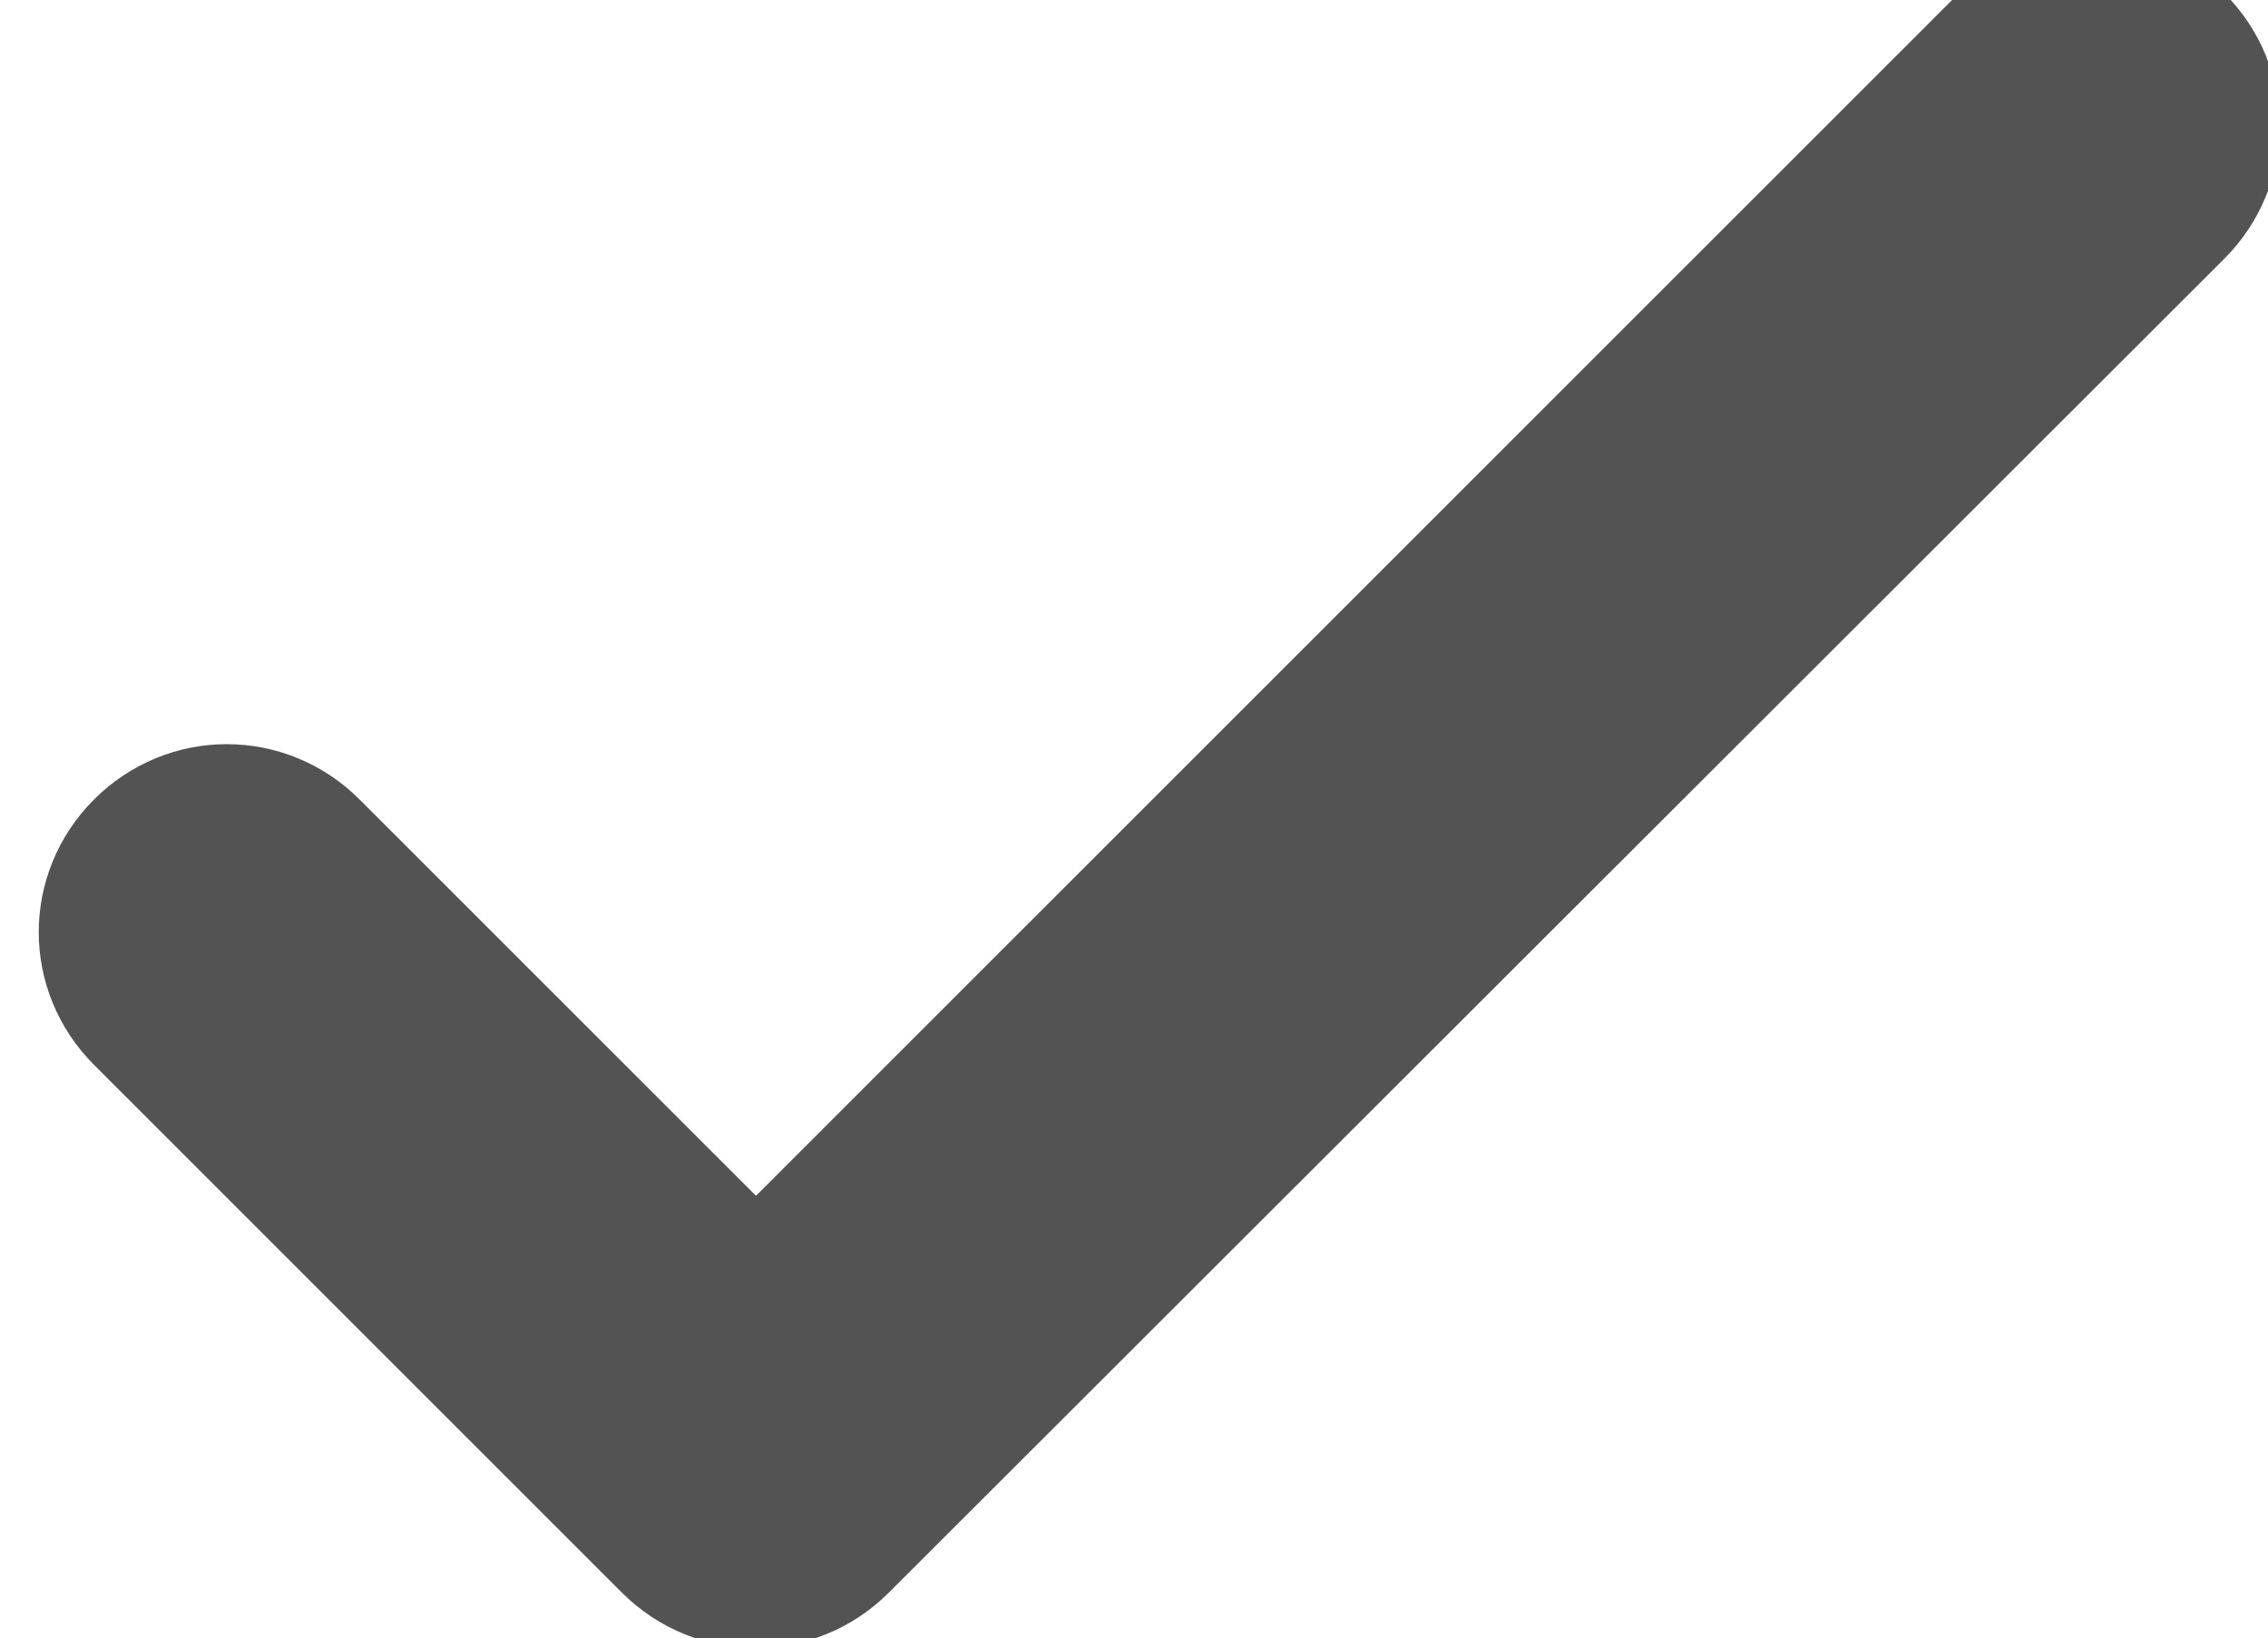
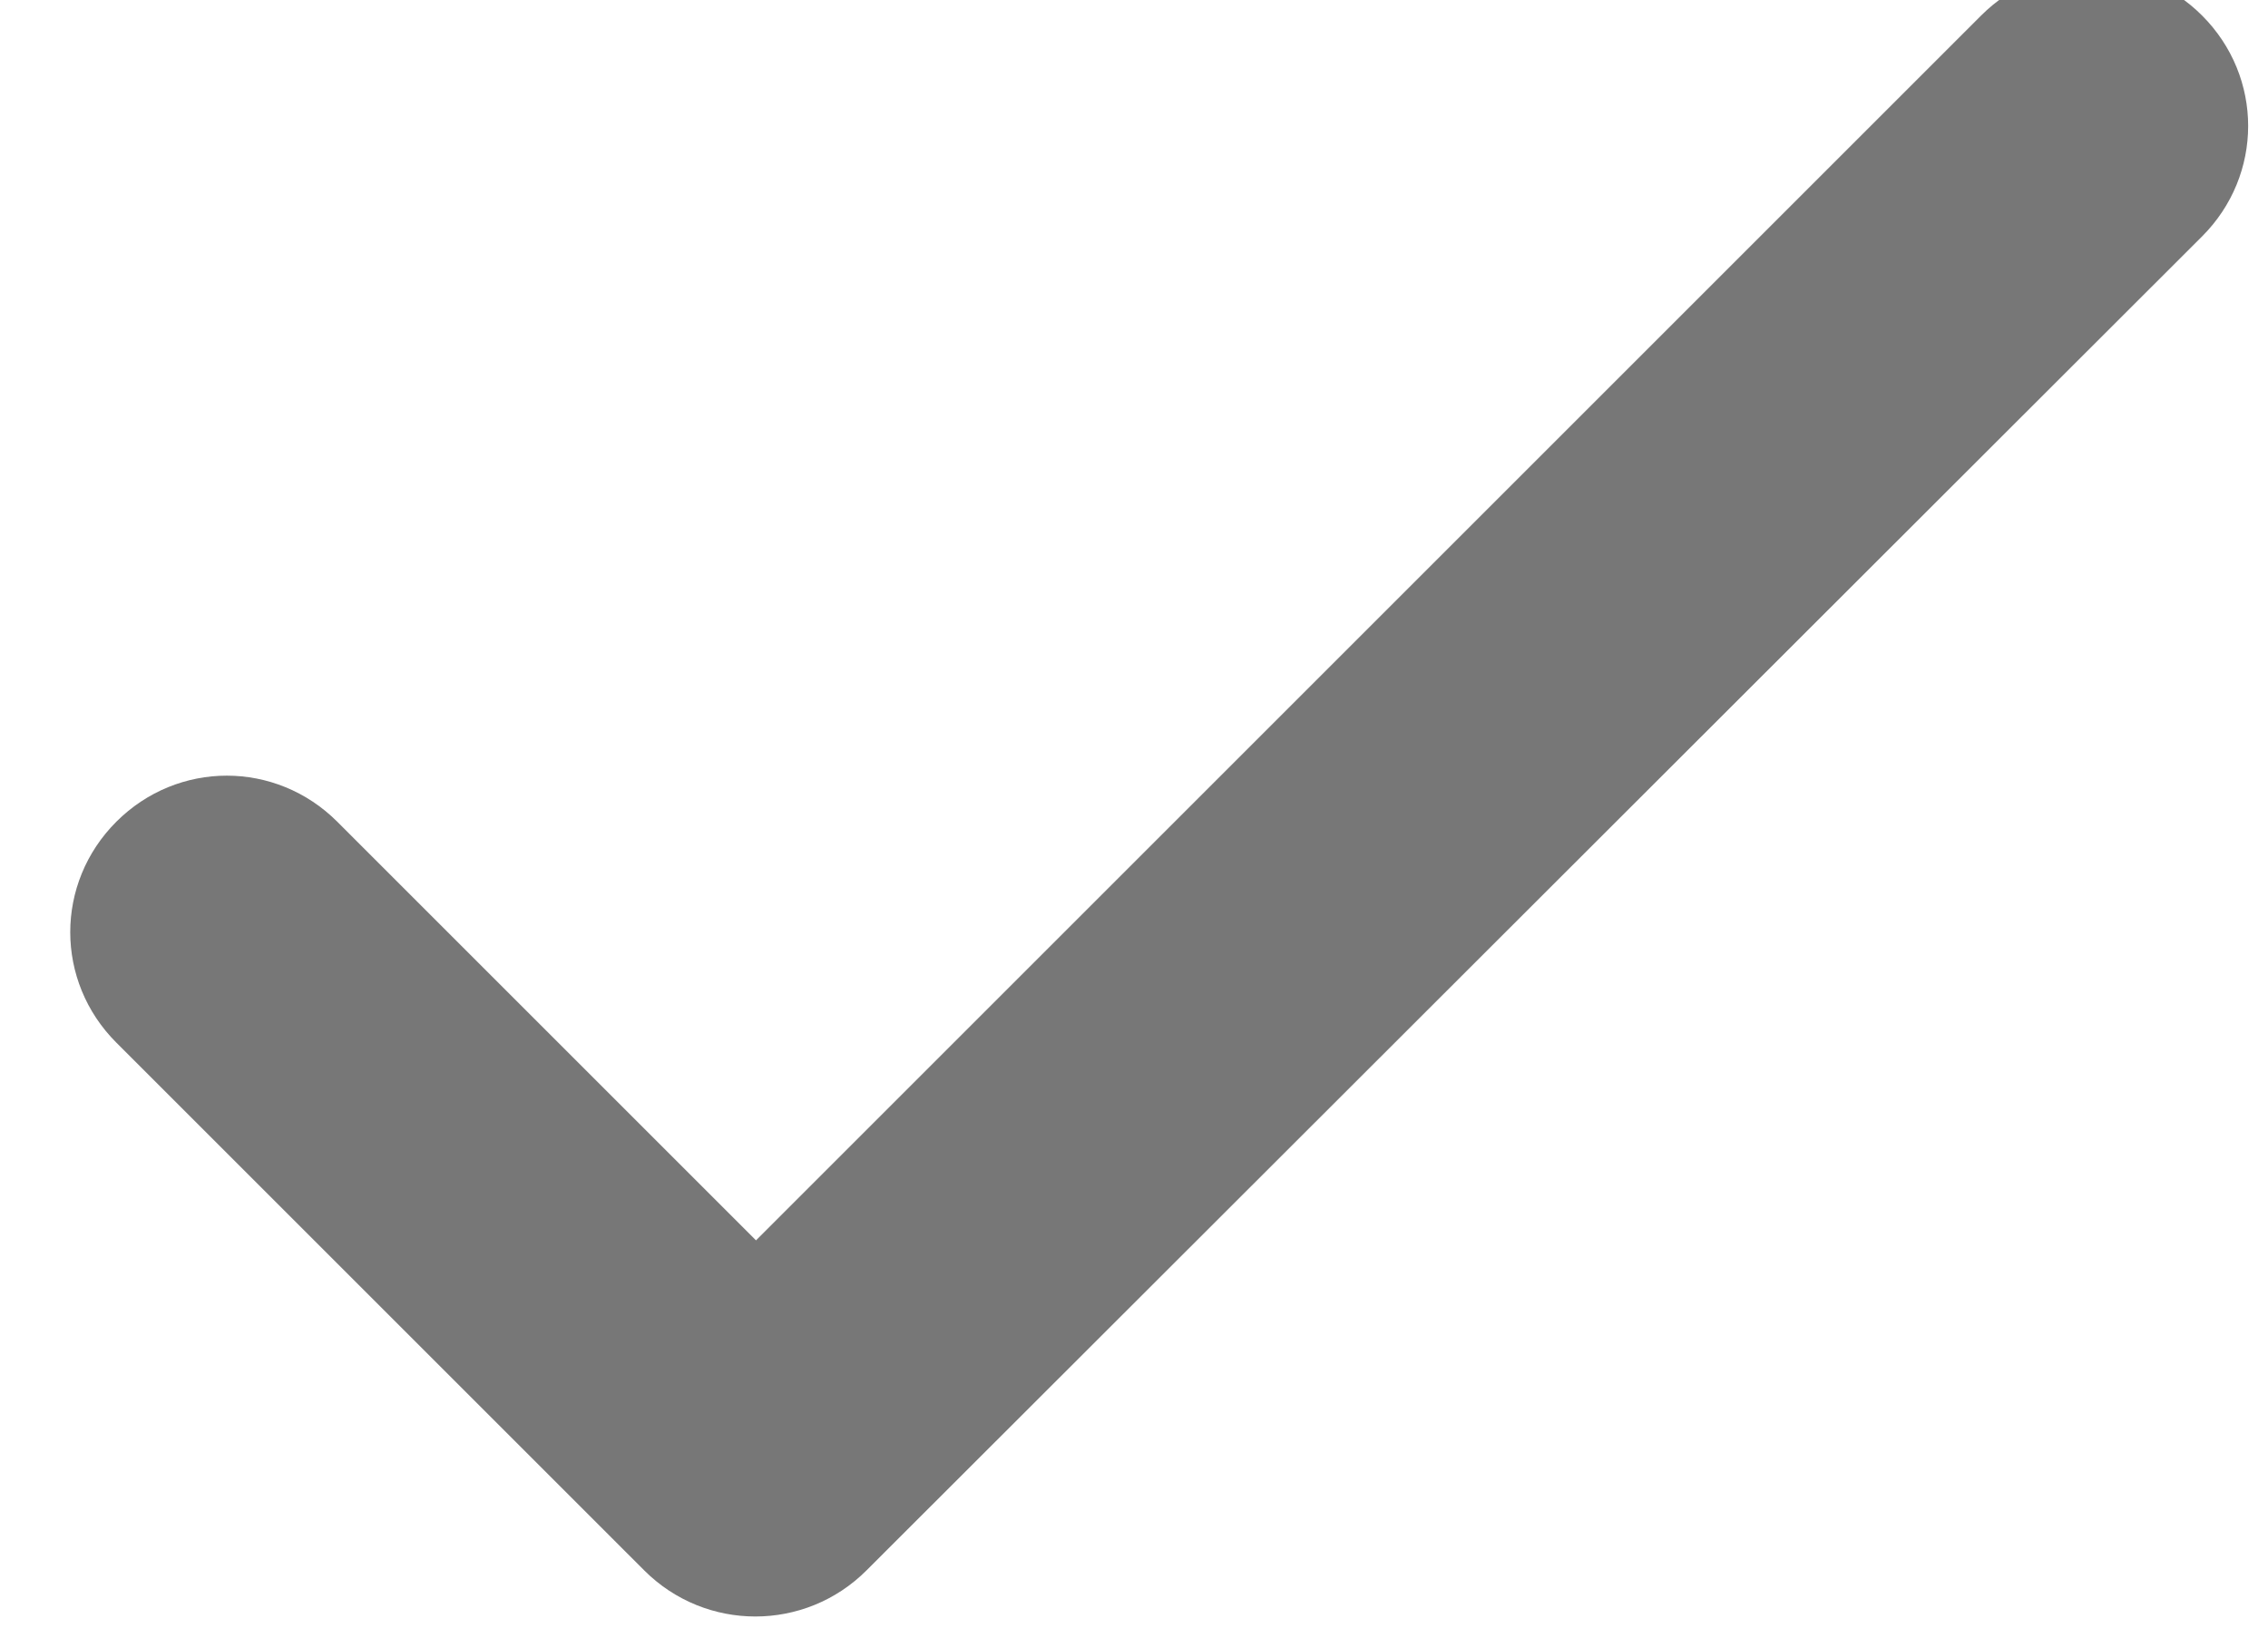
<svg xmlns="http://www.w3.org/2000/svg" width="18px" height="13px" viewBox="0 0 18 13" version="1.1">
-   <g fill="none" id="Icons" stroke="#535353" stroke-width="1">
+   <g fill="none" id="Icons" stroke="#858383" stroke-width="0.5">
    <g id="Rounded" transform="translate(-443, -248)">
      <g id="Action" transform="translate(100, 100)">
        <g id="-Round-/-Action-/-done" transform="translate(340, 142)">
          <g transform="translate(0, 0)">
-             <polygon stroke="#535353" id="Path" points="0 0 24 0 24 24 0 24" />
-             <path fill="#535353" stroke="#535353" d="M9,16.2 L5.5,12.7 C5.11,12.31 4.49,12.31 4.1,12.7 C3.71,13.09 3.71,13.71 4.1,14.1 L8.29,18.29 C8.68,18.68 9.31,18.68 9.7,18.29 L20.3,7.7 C20.69,7.31 20.69,6.69 20.3,6.3 C19.91,5.91 19.29,5.91 18.9,6.3 L9,16.2 Z" id="🔹Icon-Color" />
+             <polygon stroke="#777777" id="Path" points="0 0 24 0 24 24 0 24" />
+             <path fill="#777777" stroke="#777777" d="M9,16.2 L5.5,12.7 C5.11,12.31 4.49,12.31 4.1,12.7 C3.71,13.09 3.71,13.71 4.1,14.1 L8.29,18.29 C8.68,18.68 9.31,18.68 9.7,18.29 L20.3,7.7 C20.69,7.31 20.69,6.69 20.3,6.3 C19.91,5.91 19.29,5.91 18.9,6.3 L9,16.2 Z" id="🔹Icon-Color" />
          </g>
        </g>
      </g>
    </g>
  </g>
</svg>
